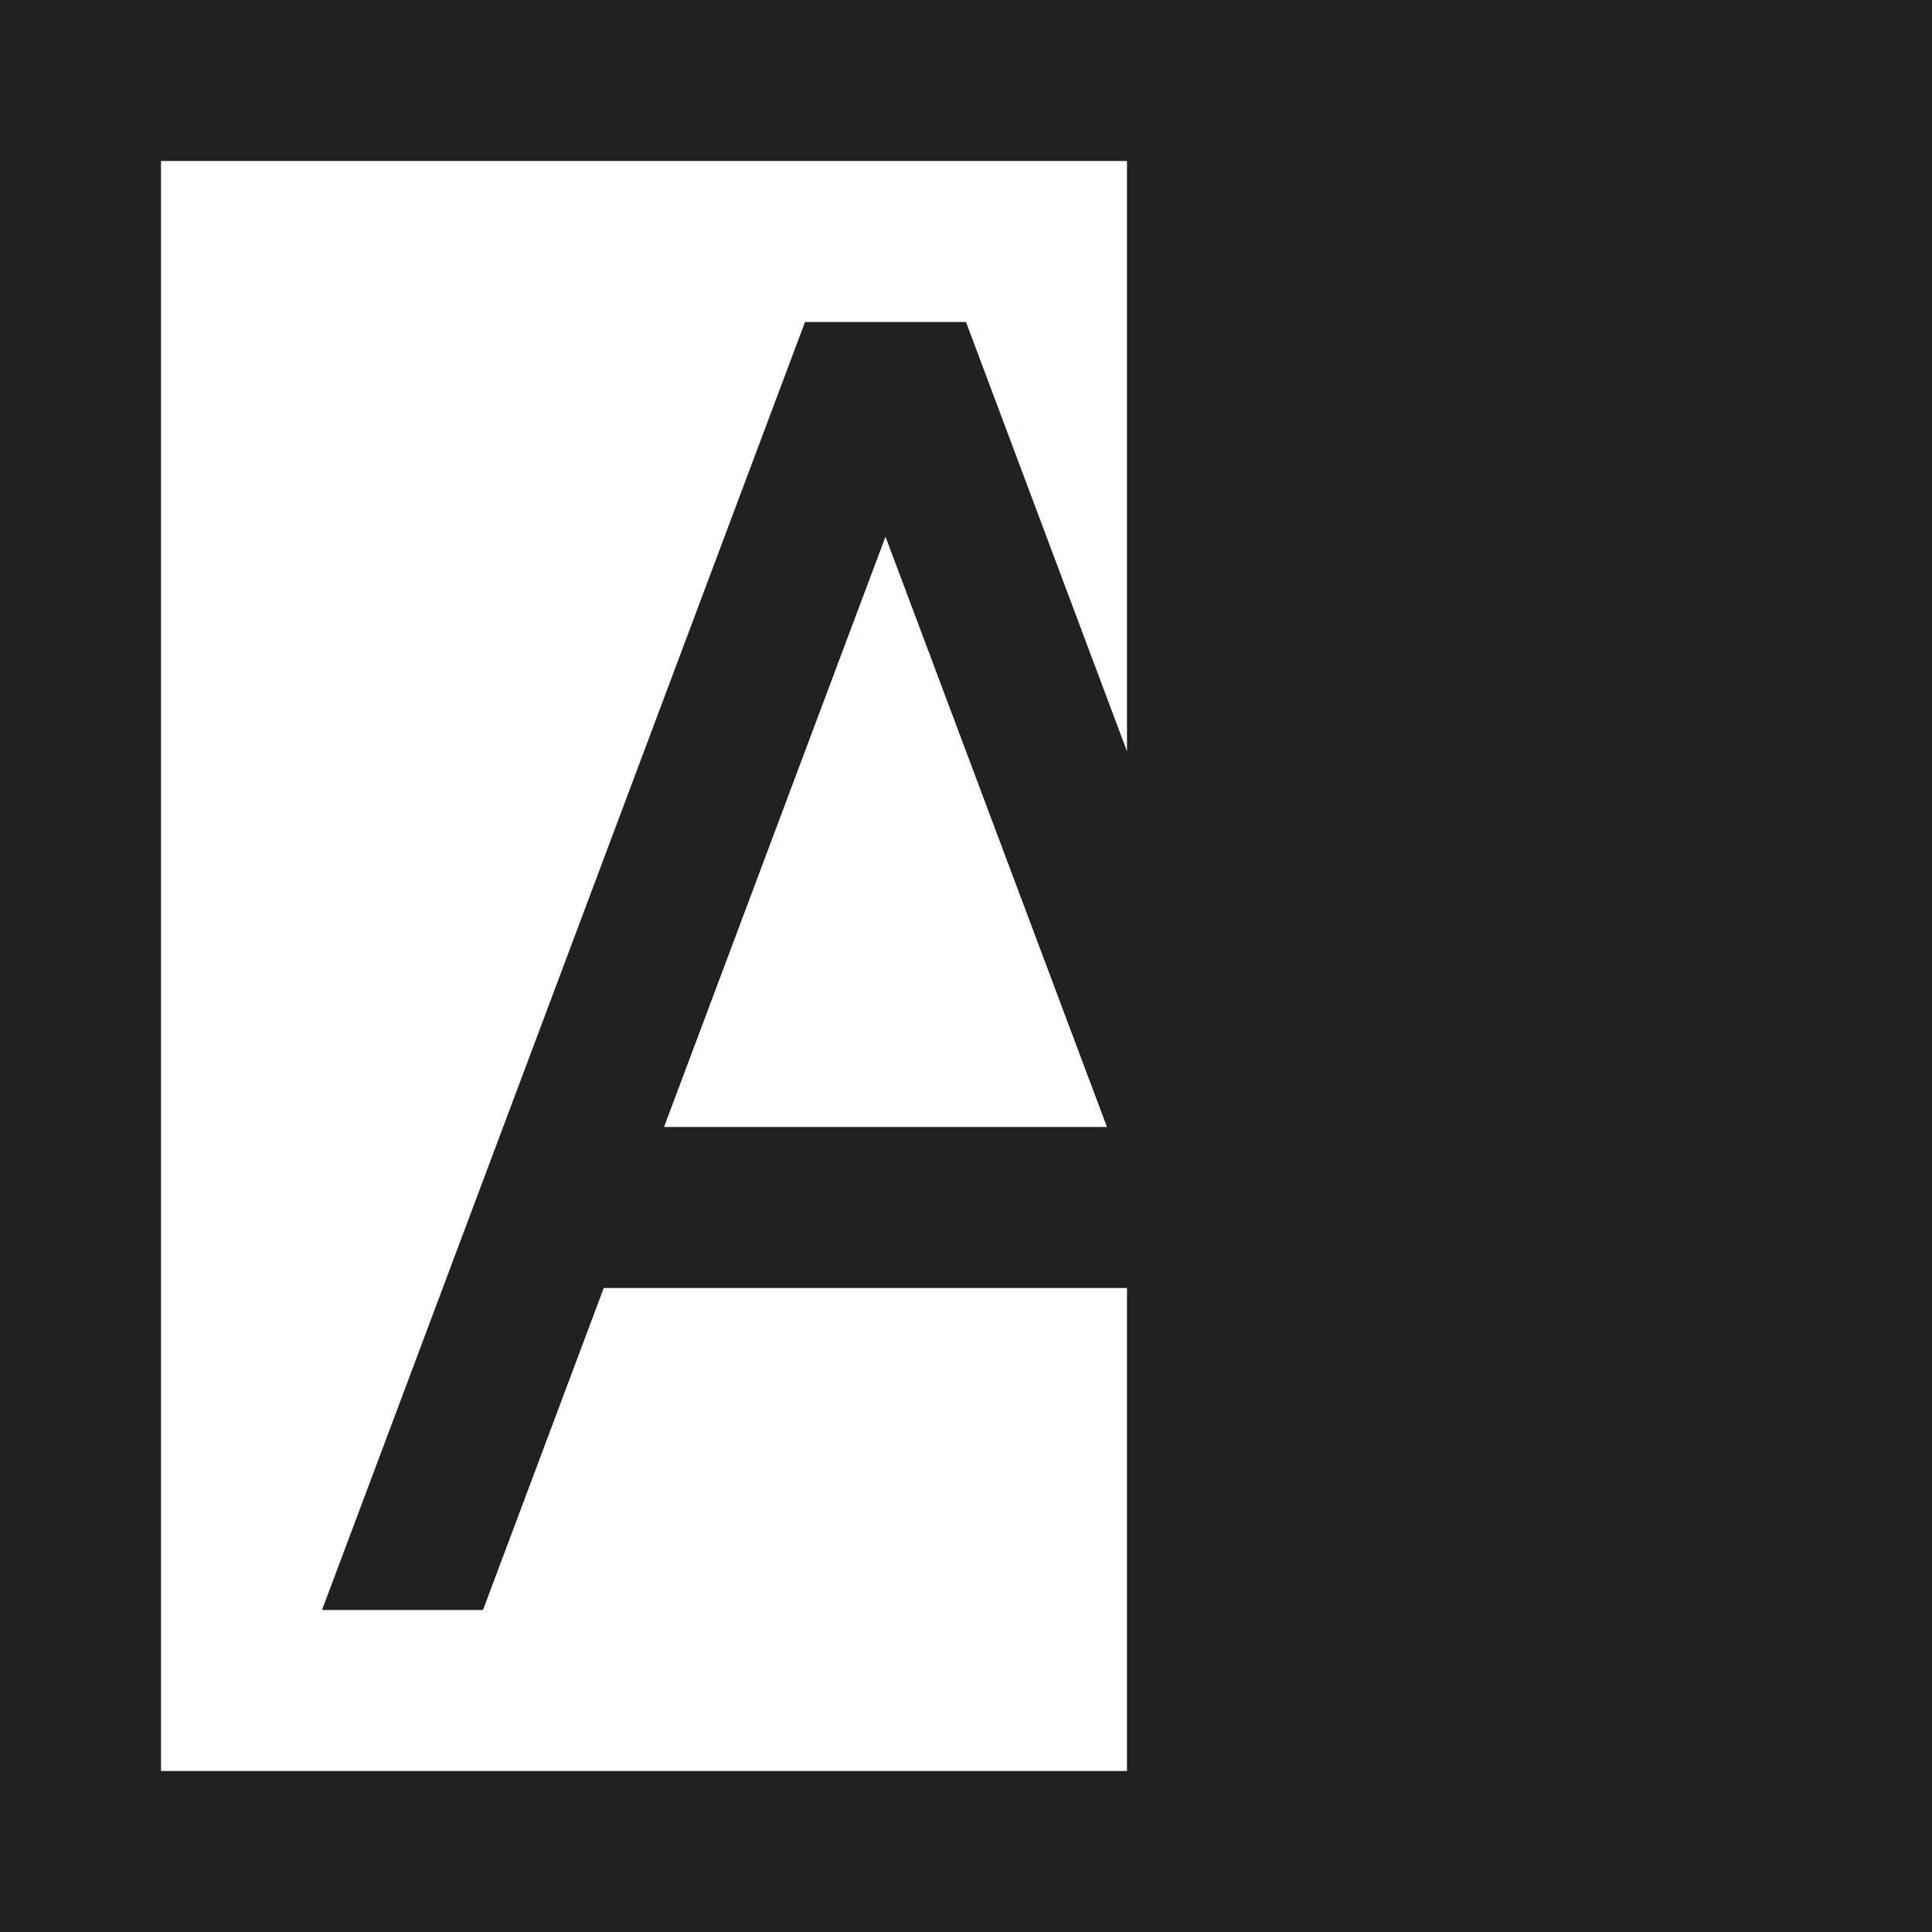
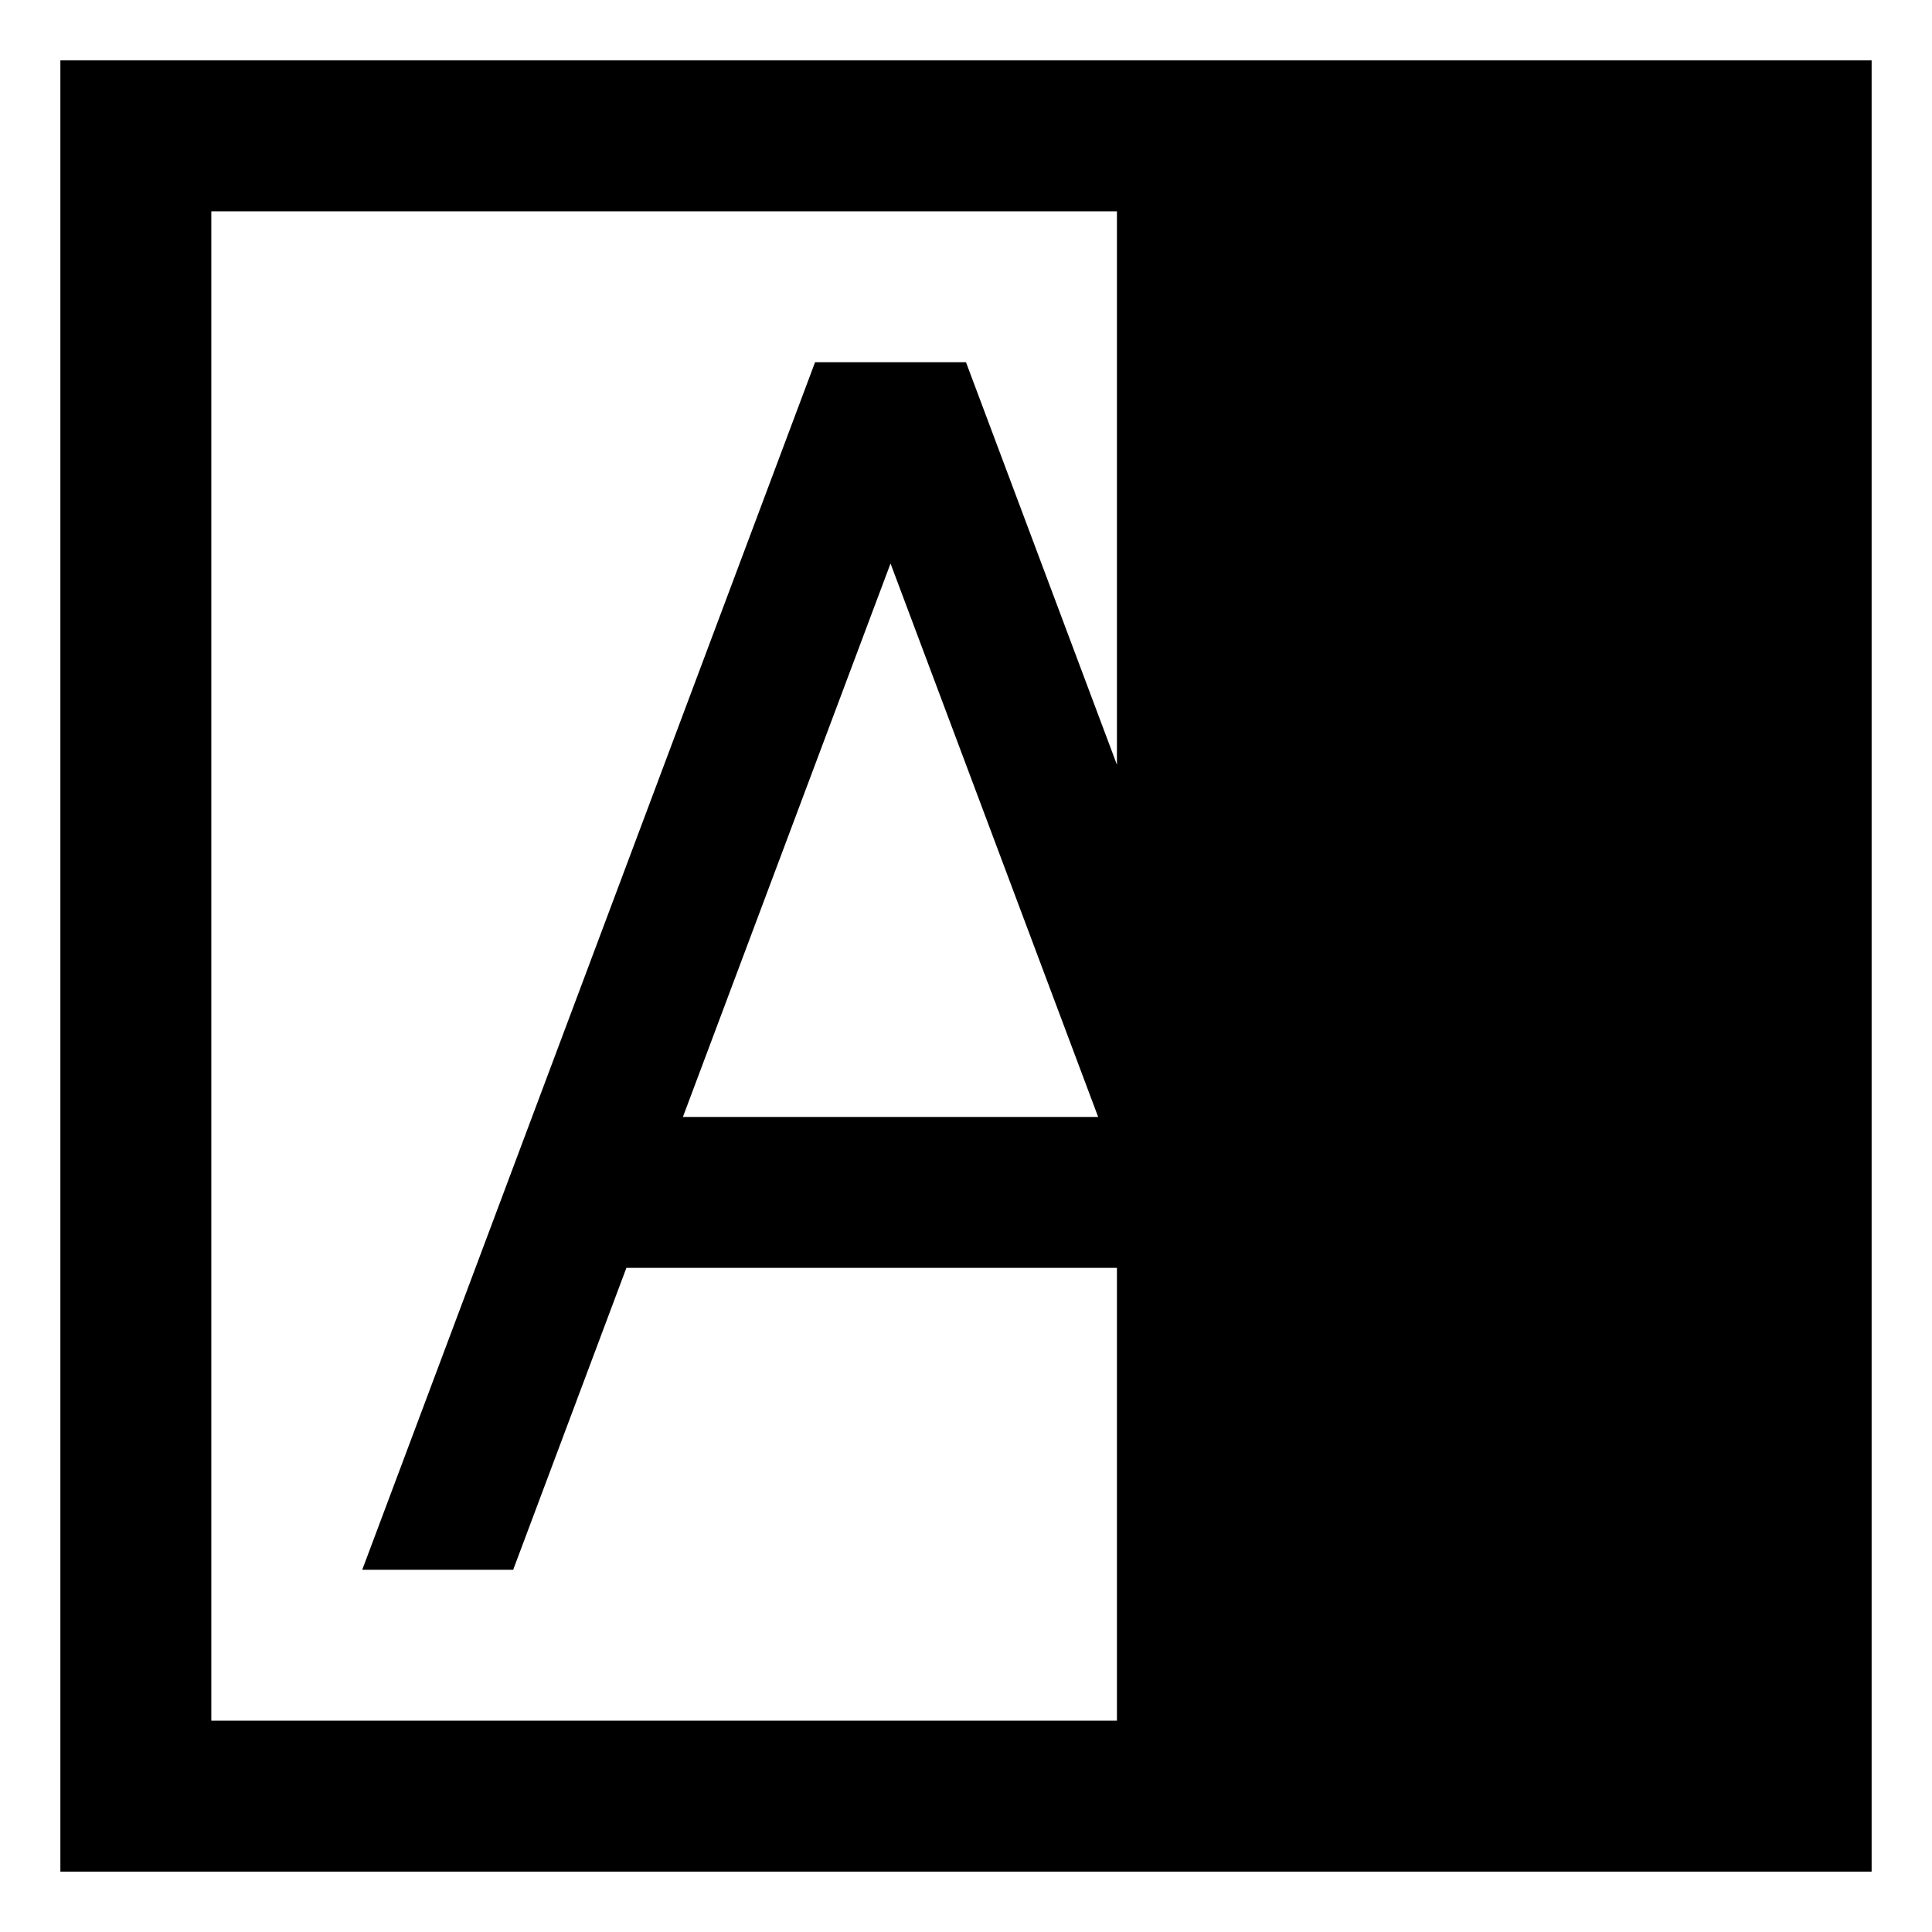
- <svg xmlns="http://www.w3.org/2000/svg" width="270" height="270" viewBox="0 0 270 270" fill="none">
-   <path d="M0 0V270H270V0H0ZM22.5 247.5V22.5H157.5V105L135 45H112.5L45 225H67.5L84.375 180H157.5V247.5H22.5ZM154.7 157.5H92.8L123.75 75L154.7 157.5Z" fill="#202123" />
+ <svg xmlns="http://www.w3.org/2000/svg" width="512" height="512" viewBox="0 0 512 512" fill="none">
+   <path d="M16 16V496H496V16H16ZM56 456V56H296V202.667L256 96H216L96 416H136L166 336H296V456H56ZM291.022 296H180.978L236 149.333L291.022 296Z" fill="black" />
</svg>
